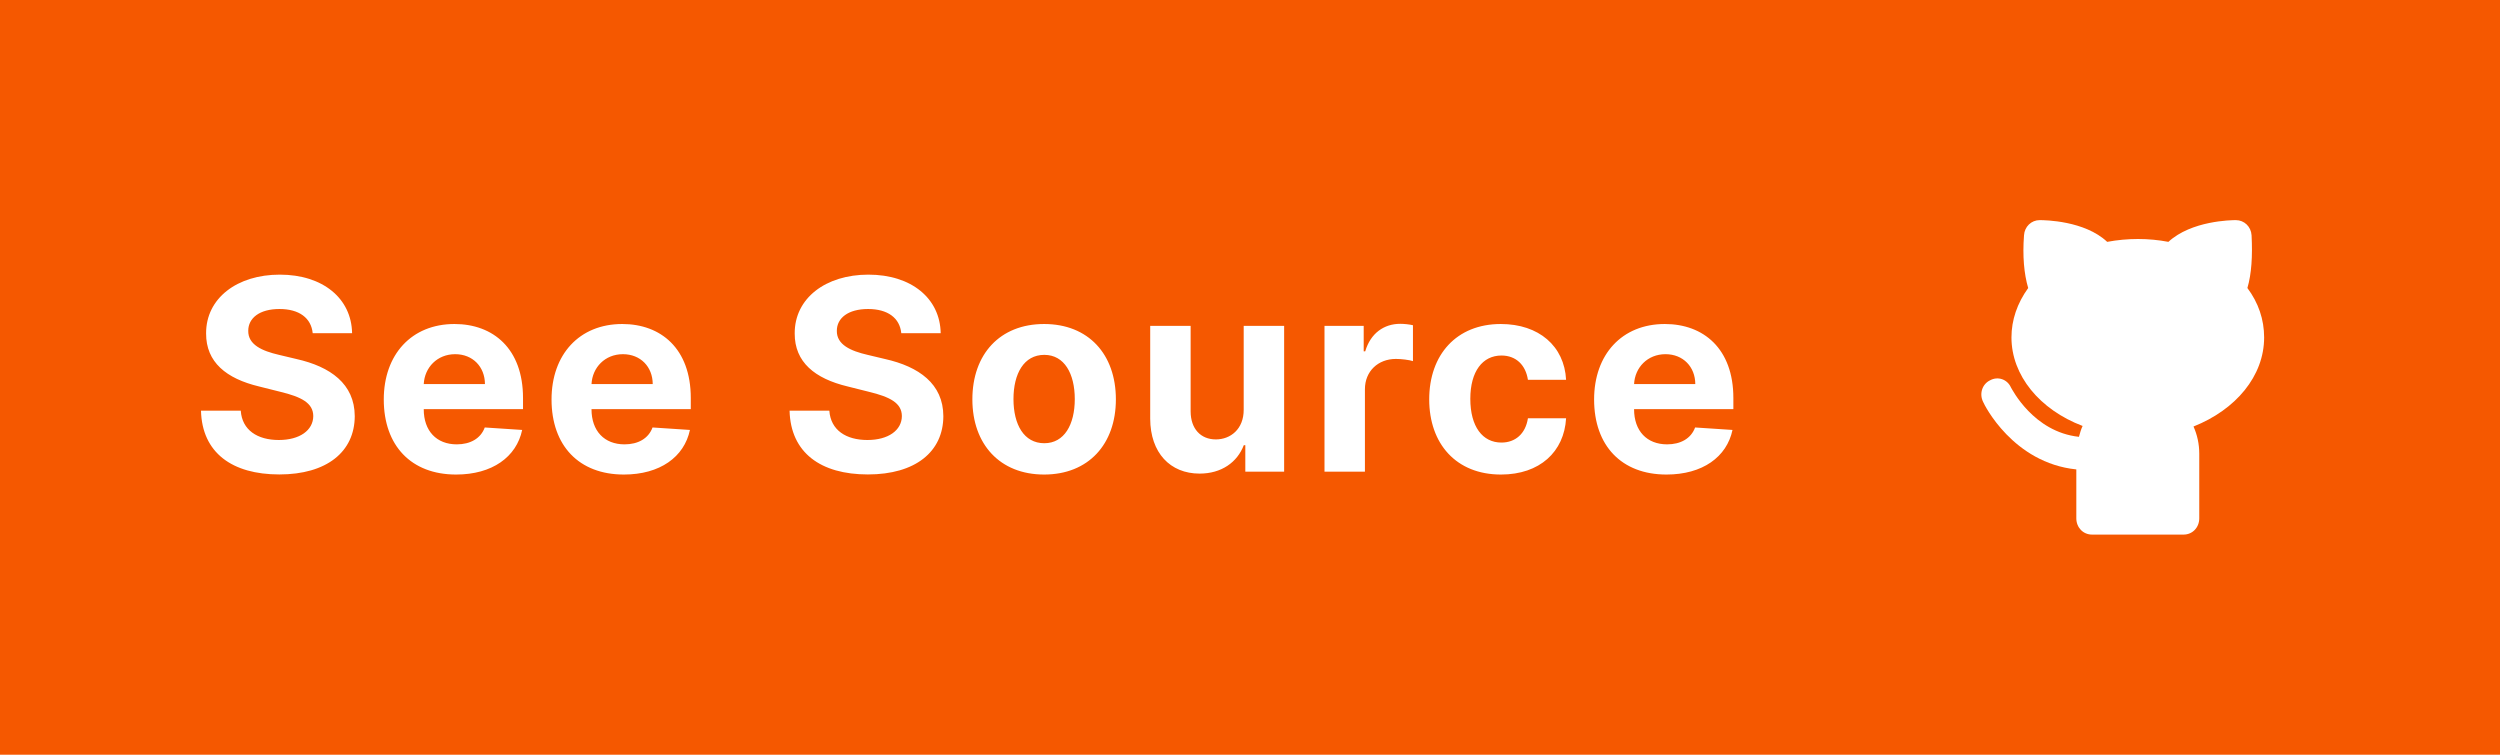
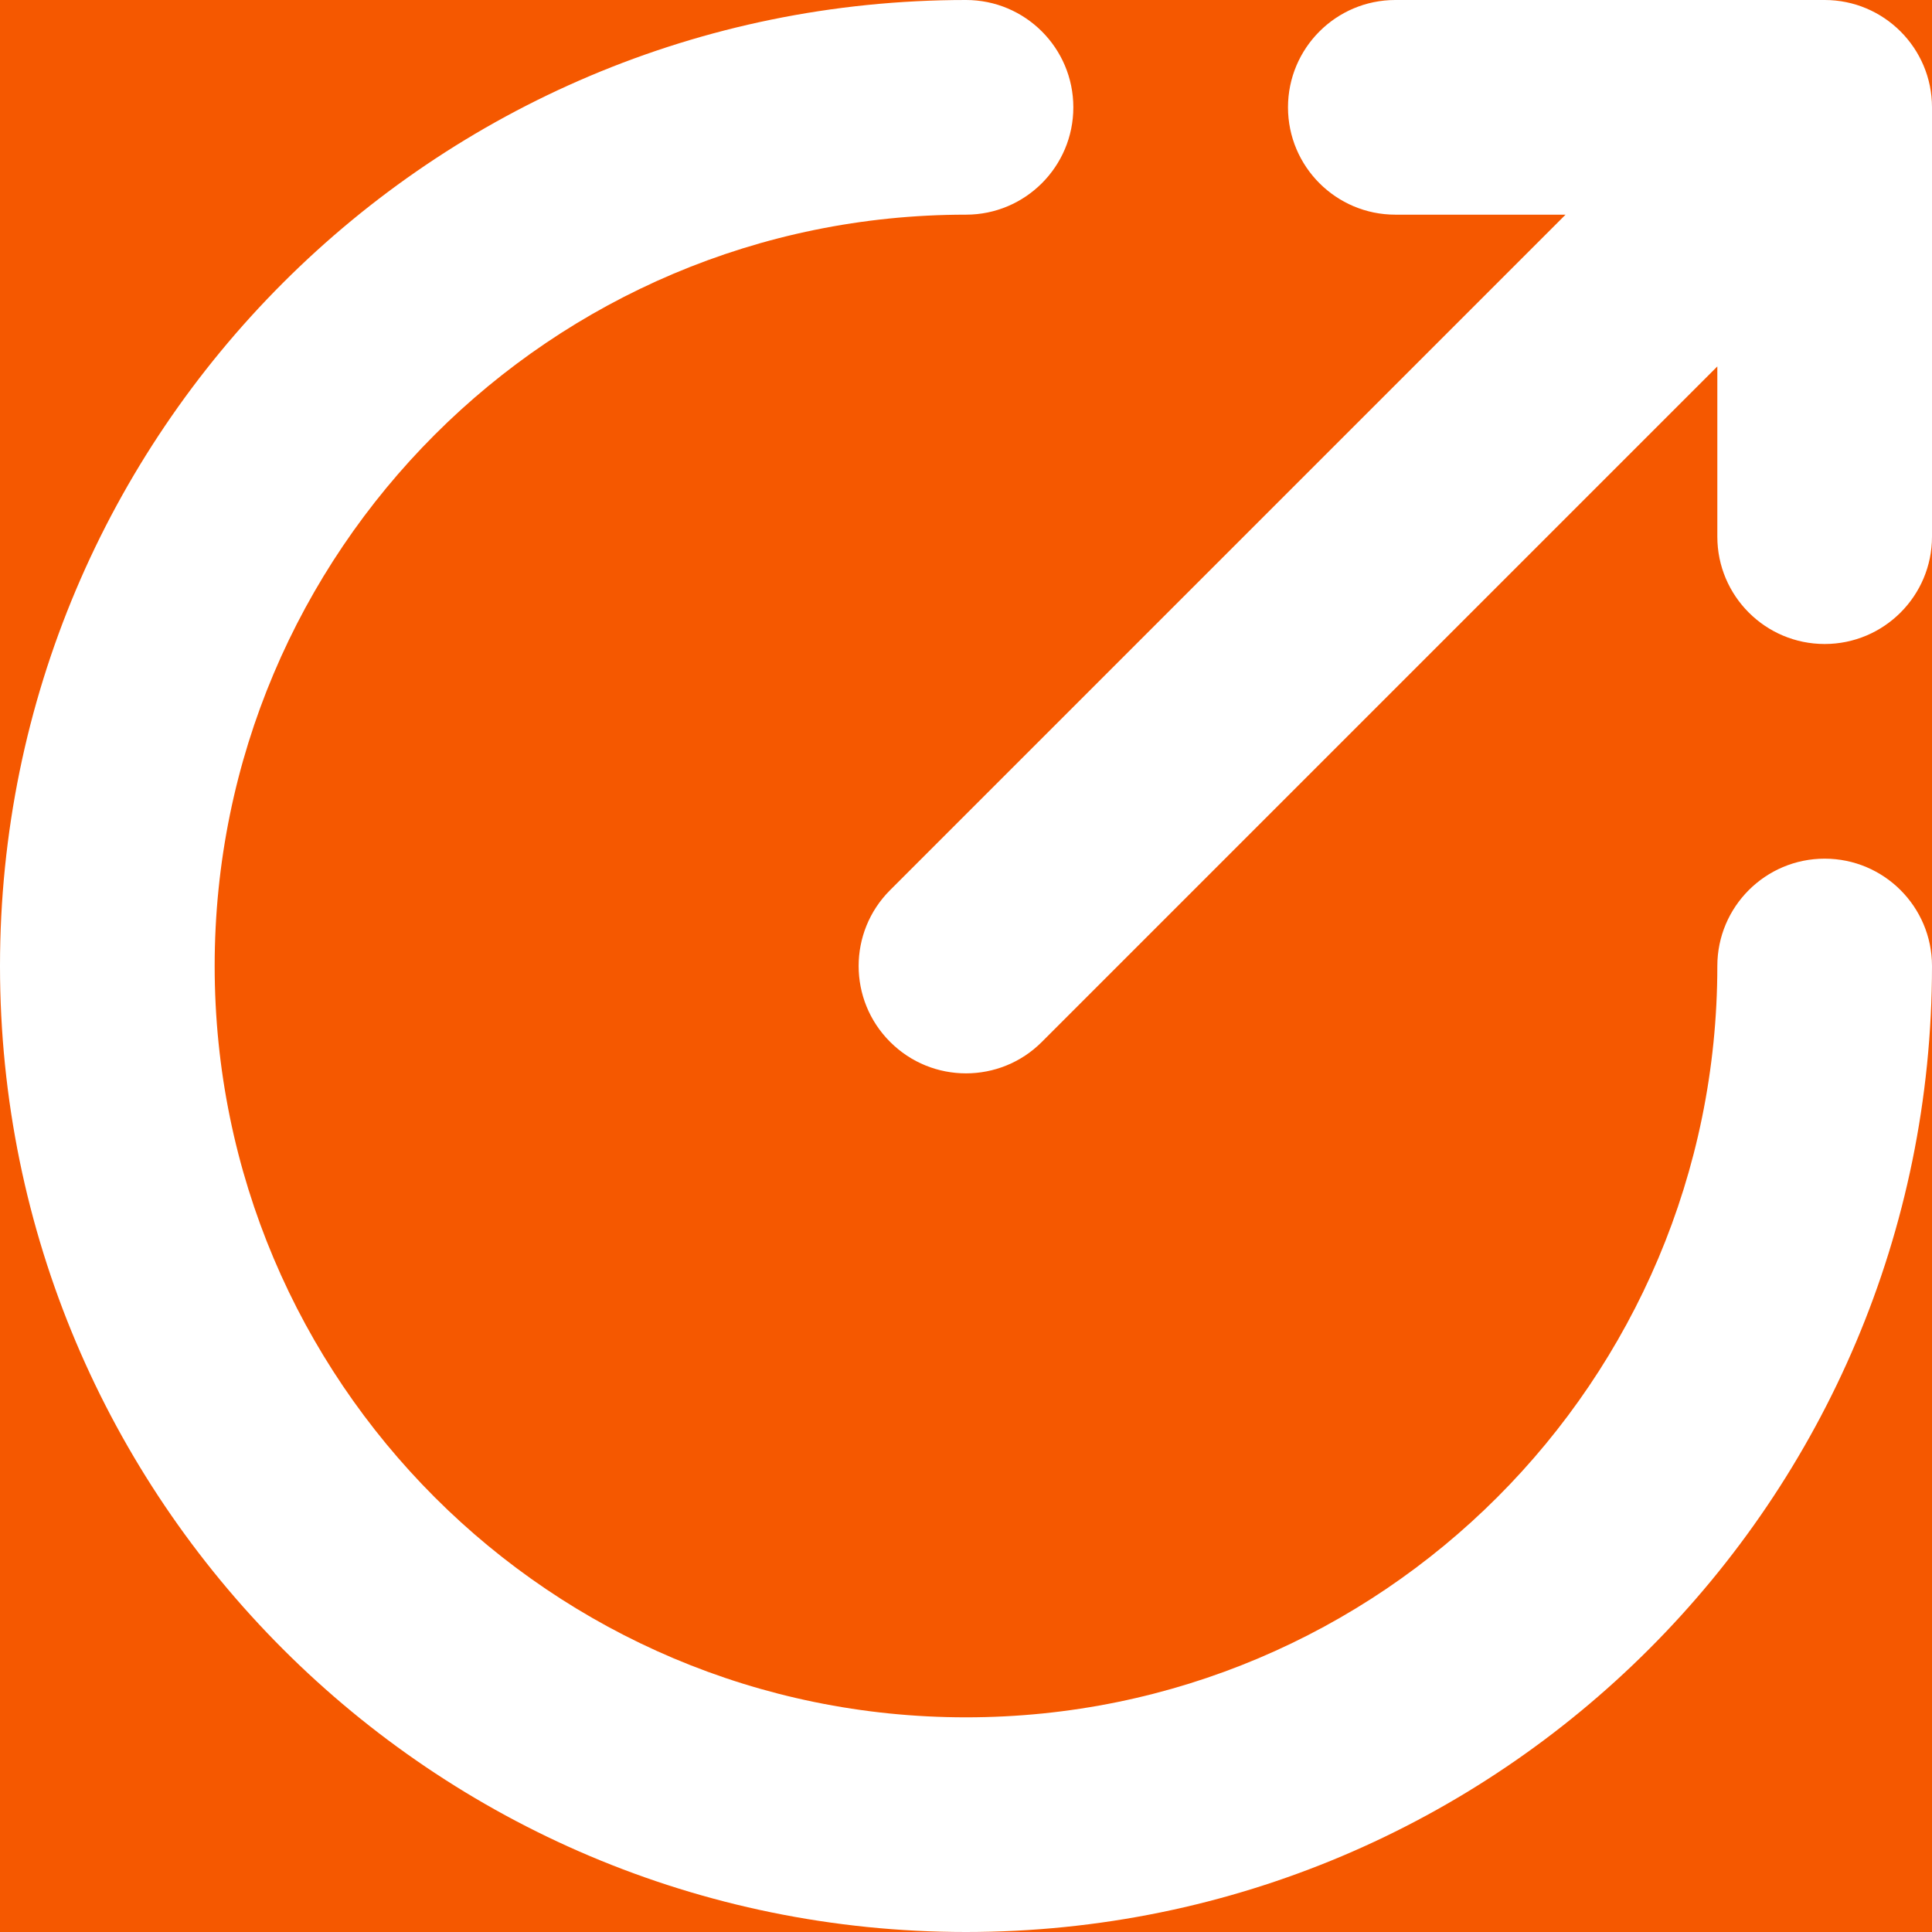
- <svg xmlns="http://www.w3.org/2000/svg" width="159" height="48" viewBox="0 0 159 48" fill="none">
-   <rect width="159" height="48" fill="#E5E5E5" />
+ <svg xmlns="http://www.w3.org/2000/svg" width="18" height="18" viewBox="0 0 18 18" fill="none">
+   <rect width="18" height="18" fill="#E5E5E5" />
  <g clip-path="url(#clip0_1_1471)">
-     <rect width="1440" height="900" transform="translate(-991 -668)" fill="white" />
+     <rect width="1440" height="900" transform="translate(-951 -683)" fill="white" />
    <g filter="url(#filter0_f_1_1471)">
-       <rect x="-991" y="-668" width="1440" height="870" fill="#1C1A19" />
+       <rect x="-951" y="-683" width="1440" height="870" fill="#1C1A19" />
      <g clip-path="url(#clip1_1_1471)">
-         <path d="M296.898 53.677L329.986 44.505L320.819 11.434L287.731 20.605L278.564 -12.467L311.652 -21.639L302.485 -54.71L269.397 -45.539L236.309 -36.367L227.142 -69.439L260.23 -78.611L251.063 -111.683L217.975 -102.511L227.142 -69.439L194.054 -60.268L160.966 -51.096L151.799 -84.168L118.711 -74.997L85.623 -65.825L94.79 -32.754L103.957 0.318L70.869 9.49L61.702 -23.582L46.939 -19.49L31.497 -242.31C31.497 -242.31 53.418 -274.959 112.316 -277.04C200.537 -280.125 243.836 -232.681 316.845 -216.483C362.729 -206.19 372.908 -226.818 372.908 -226.818L402.679 -35.364C402.679 -35.364 479.471 -51.992 523.319 -0.591C549.34 30.001 510.228 61.936 469.759 73.153C427.508 84.864 377.536 77.622 297.533 55.966L296.898 53.677Z" fill="white" stroke="#F55800" stroke-width="1.223" stroke-miterlimit="10" />
-         <path d="M142.405 10.481C129.526 10.49 118.229 12.251 107.977 14.819L103.958 0.318L137.046 -8.853L142.405 10.481Z" fill="white" stroke="#F55800" stroke-width="1.223" stroke-miterlimit="10" />
-         <path d="M54.585 49.616L52.039 50.322L49.49 15.416L70.87 9.489L76.229 28.824C65.324 35.956 57.967 44.022 54.585 49.616Z" fill="white" stroke="#F55800" stroke-width="1.223" stroke-miterlimit="10" />
-         <path d="M170.94 -272.196C170.94 -272.196 138.93 -288.8 98.402 -274.827C57.874 -260.854 -39.934 -170.736 -39.934 -170.736L-43.007 4.071C-43.007 4.071 76.368 -97.23 115.691 -105.664C153.161 -113.859 185.101 -97.509 185.101 -97.509L170.94 -272.196Z" fill="#262626" />
-         <path d="M126.867 29.581L212.387 5.876L227.406 60.063L141.886 83.768L126.867 29.581Z" fill="white" stroke="#F55800" stroke-width="1.223" stroke-miterlimit="10" />
-         <path d="M205.5 37.671L205.123 36.314L192.657 33.778L193.259 35.949L202.758 37.664L202.652 37.547L202.746 37.886L202.776 37.731L195.516 44.092L196.117 46.263L205.5 37.671ZM180.844 31.499L192.206 50.745L194.038 50.237L182.676 30.991L180.844 31.499ZM172.502 53.393L173.451 51.742L166.583 47.855L180.51 43.995L179.993 42.129L166.066 45.989L169.957 39.138L168.289 38.194L162.796 47.9L172.502 53.393ZM147.529 53.739L159.996 56.275L159.394 54.104L149.895 52.389L150 52.506L149.906 52.167L149.876 52.321L157.137 45.961L156.535 43.79L147.153 52.382L147.529 53.739Z" fill="black" />
-       </g>
+ </g>
    </g>
    <g style="mix-blend-mode:multiply">
-       <rect x="-991" y="-668" width="1440" height="1519" fill="#979493" />
+       <rect x="-951" y="-683" width="1440" height="1519" fill="#979493" />
    </g>
    <g filter="url(#filter1_d_1_1471)">
-       <rect x="-849" y="-556" width="1156" height="631" fill="white" />
-       <rect x="-849.5" y="-556.5" width="1157" height="632" stroke="#EBECF0" />
+       <rect x="-809" y="-571" width="1156" height="631" fill="white" />
+       <rect x="-809.5" y="-571.5" width="1157" height="632" stroke="#EBECF0" />
    </g>
-     <rect width="159" height="48" fill="#F55800" />
-     <path d="M19.888 21.192H22.393C22.357 18.989 20.546 17.467 17.793 17.467C15.083 17.467 13.096 18.965 13.108 21.21C13.102 23.033 14.388 24.078 16.477 24.579L17.823 24.917C19.17 25.243 19.918 25.629 19.924 26.462C19.918 27.368 19.061 27.984 17.733 27.984C16.375 27.984 15.396 27.356 15.312 26.118H12.783C12.849 28.793 14.763 30.175 17.763 30.175C20.781 30.175 22.556 28.732 22.562 26.468C22.556 24.41 21.005 23.317 18.856 22.834L17.745 22.569C16.67 22.321 15.771 21.923 15.789 21.035C15.789 20.238 16.495 19.653 17.775 19.653C19.025 19.653 19.791 20.22 19.888 21.192ZM29.008 30.181C31.302 30.181 32.848 29.064 33.21 27.344L30.831 27.187C30.572 27.893 29.908 28.261 29.05 28.261C27.765 28.261 26.95 27.41 26.95 26.028V26.022H33.264V25.315C33.264 22.164 31.357 20.607 28.905 20.607C26.177 20.607 24.408 22.544 24.408 25.406C24.408 28.346 26.153 30.181 29.008 30.181ZM26.95 24.428C27.004 23.371 27.807 22.526 28.948 22.526C30.065 22.526 30.837 23.323 30.843 24.428H26.95ZM39.678 30.181C41.972 30.181 43.518 29.064 43.88 27.344L41.502 27.187C41.242 27.893 40.578 28.261 39.721 28.261C38.435 28.261 37.62 27.41 37.62 26.028V26.022H43.934V25.315C43.934 22.164 42.027 20.607 39.576 20.607C36.847 20.607 35.078 22.544 35.078 25.406C35.078 28.346 36.823 30.181 39.678 30.181ZM37.62 24.428C37.674 23.371 38.477 22.526 39.618 22.526C40.735 22.526 41.508 23.323 41.514 24.428H37.62ZM57.322 21.192H59.828C59.792 18.989 57.98 17.467 55.228 17.467C52.517 17.467 50.531 18.965 50.543 21.21C50.537 23.033 51.823 24.078 53.912 24.579L55.258 24.917C56.604 25.243 57.353 25.629 57.359 26.462C57.353 27.368 56.495 27.984 55.167 27.984C53.809 27.984 52.831 27.356 52.746 26.118H50.217C50.283 28.793 52.197 30.175 55.197 30.175C58.216 30.175 59.991 28.732 59.997 26.468C59.991 24.41 58.439 23.317 56.29 22.834L55.179 22.569C54.105 22.321 53.205 21.923 53.223 21.035C53.223 20.238 53.93 19.653 55.21 19.653C56.459 19.653 57.226 20.22 57.322 21.192ZM66.406 30.181C69.22 30.181 70.97 28.255 70.97 25.4C70.97 22.526 69.22 20.607 66.406 20.607C63.593 20.607 61.843 22.526 61.843 25.4C61.843 28.255 63.593 30.181 66.406 30.181ZM66.418 28.189C65.121 28.189 64.457 27 64.457 25.382C64.457 23.764 65.121 22.569 66.418 22.569C67.692 22.569 68.356 23.764 68.356 25.382C68.356 27 67.692 28.189 66.418 28.189ZM79.099 26.052C79.105 27.296 78.254 27.947 77.33 27.947C76.358 27.947 75.73 27.265 75.724 26.173V20.727H73.153V26.631C73.159 28.799 74.426 30.121 76.292 30.121C77.686 30.121 78.689 29.402 79.105 28.316H79.202V30H81.671V20.727H79.099V26.052ZM84.238 30H86.809V24.754C86.809 23.613 87.643 22.828 88.778 22.828C89.134 22.828 89.623 22.889 89.864 22.967V20.685C89.635 20.631 89.315 20.595 89.055 20.595C88.017 20.595 87.166 21.198 86.828 22.345H86.731V20.727H84.238V30ZM95.462 30.181C97.931 30.181 99.482 28.732 99.603 26.601H97.176C97.025 27.591 96.373 28.147 95.492 28.147C94.291 28.147 93.512 27.139 93.512 25.364C93.512 23.613 94.297 22.611 95.492 22.611C96.434 22.611 97.037 23.233 97.176 24.156H99.603C99.495 22.013 97.871 20.607 95.45 20.607C92.637 20.607 90.898 22.556 90.898 25.4C90.898 28.219 92.606 30.181 95.462 30.181ZM105.986 30.181C108.28 30.181 109.825 29.064 110.187 27.344L107.809 27.187C107.549 27.893 106.885 28.261 106.028 28.261C104.742 28.261 103.927 27.41 103.927 26.028V26.022H110.242V25.315C110.242 22.164 108.334 20.607 105.883 20.607C103.154 20.607 101.385 22.544 101.385 25.406C101.385 28.346 103.13 30.181 105.986 30.181ZM103.927 24.428C103.981 23.371 104.784 22.526 105.925 22.526C107.042 22.526 107.815 23.323 107.821 24.428H103.927Z" fill="white" />
-     <g clip-path="url(#clip2_1_1471)">
-       <path d="M143.999 21.461C143.999 20.321 143.633 19.25 142.934 18.318C143.2 17.42 143.267 16.28 143.2 14.967C143.167 14.415 142.735 14 142.202 14C141.903 14 139.374 14.034 137.91 15.382C136.646 15.14 135.315 15.14 134.017 15.382C132.587 14.034 130.058 14 129.725 14C129.193 14 128.76 14.415 128.727 14.967C128.627 16.28 128.727 17.42 128.993 18.318C128.295 19.285 127.929 20.356 127.929 21.461C127.929 23.879 129.725 26.055 132.454 27.091C132.354 27.299 132.287 27.541 132.221 27.782C129.326 27.471 127.962 24.743 127.895 24.639C127.662 24.121 127.064 23.914 126.564 24.19C126.065 24.432 125.866 25.053 126.132 25.572C126.199 25.744 128.028 29.44 132.054 29.855V32.964C132.054 33.551 132.487 34 133.052 34H138.875C139.441 34 139.873 33.551 139.873 32.964V28.853C139.873 28.231 139.74 27.644 139.507 27.126C142.202 26.055 143.999 23.914 143.999 21.461Z" fill="white" />
-     </g>
+     <rect width="134" height="48" transform="translate(-101 -15)" fill="#F55800" />
+     <path fill-rule="evenodd" clip-rule="evenodd" d="M2 9C2 5.134 5.134 2 9 2C9.552 2 10 1.552 10 1C10 0.448 9.552 0 9 0C4.029 0 0 4.029 0 9C0 13.971 4.029 18 9 18C13.971 18 18 13.971 18 9C18 8.448 17.552 8 17 8C16.448 8 16 8.448 16 9C16 12.866 12.866 16 9 16C5.134 16 2 12.866 2 9ZM13 0C12.448 0 12 0.448 12 1C12 1.552 12.448 2 13 2H14.586L8.293 8.293C7.902 8.683 7.902 9.317 8.293 9.707C8.683 10.098 9.317 10.098 9.707 9.707L16 3.414V5C16 5.552 16.448 6 17 6C17.552 6 18 5.552 18 5V1C18 0.448 17.552 0 17 0H13Z" fill="white" />
  </g>
  <defs>
-     <filter id="filter0_f_1_1471" x="-999" y="-811" width="1966.16" height="4712" filterUnits="userSpaceOnUse" color-interpolation-filters="sRGB">
+     <filter id="filter0_f_1_1471" x="-959" y="-826" width="1966.16" height="4712" filterUnits="userSpaceOnUse" color-interpolation-filters="sRGB">
      <feFlood flood-opacity="0" result="BackgroundImageFix" />
      <feBlend mode="normal" in="SourceGraphic" in2="BackgroundImageFix" result="shape" />
      <feGaussianBlur stdDeviation="4" result="effect1_foregroundBlur_1_1471" />
    </filter>
-     <filter id="filter1_d_1_1471" x="-898" y="-557" width="1254" height="729" filterUnits="userSpaceOnUse" color-interpolation-filters="sRGB">
+     <filter id="filter1_d_1_1471" x="-858" y="-572" width="1254" height="729" filterUnits="userSpaceOnUse" color-interpolation-filters="sRGB">
      <feFlood flood-opacity="0" result="BackgroundImageFix" />
      <feColorMatrix in="SourceAlpha" type="matrix" values="0 0 0 0 0 0 0 0 0 0 0 0 0 0 0 0 0 0 127 0" result="hardAlpha" />
      <feOffset dy="48" />
      <feGaussianBlur stdDeviation="24" />
      <feColorMatrix type="matrix" values="0 0 0 0 0.146 0 0 0 0 0.185 0 0 0 0 0.537 0 0 0 0.08 0" />
      <feBlend mode="normal" in2="BackgroundImageFix" result="effect1_dropShadow_1_1471" />
      <feBlend mode="normal" in="SourceGraphic" in2="effect1_dropShadow_1_1471" result="shape" />
    </filter>
    <clipPath id="clip0_1_1471">
-       <rect width="1440" height="900" fill="white" transform="translate(-991 -668)" />
+       <rect width="1440" height="900" fill="white" transform="translate(-951 -683)" />
    </clipPath>
    <clipPath id="clip1_1_1471">
-       <rect width="1003.13" height="769.271" fill="white" transform="matrix(-0.963665 0.267112 0.267112 0.963665 753.682 -803)" />
-     </clipPath>
-     <clipPath id="clip2_1_1471">
-       <rect width="18" height="20" fill="white" transform="translate(126 14)" />
+       <rect width="1003.13" height="769.271" fill="white" transform="matrix(-0.963665 0.267112 0.267112 0.963665 793.682 -818)" />
    </clipPath>
  </defs>
</svg>
